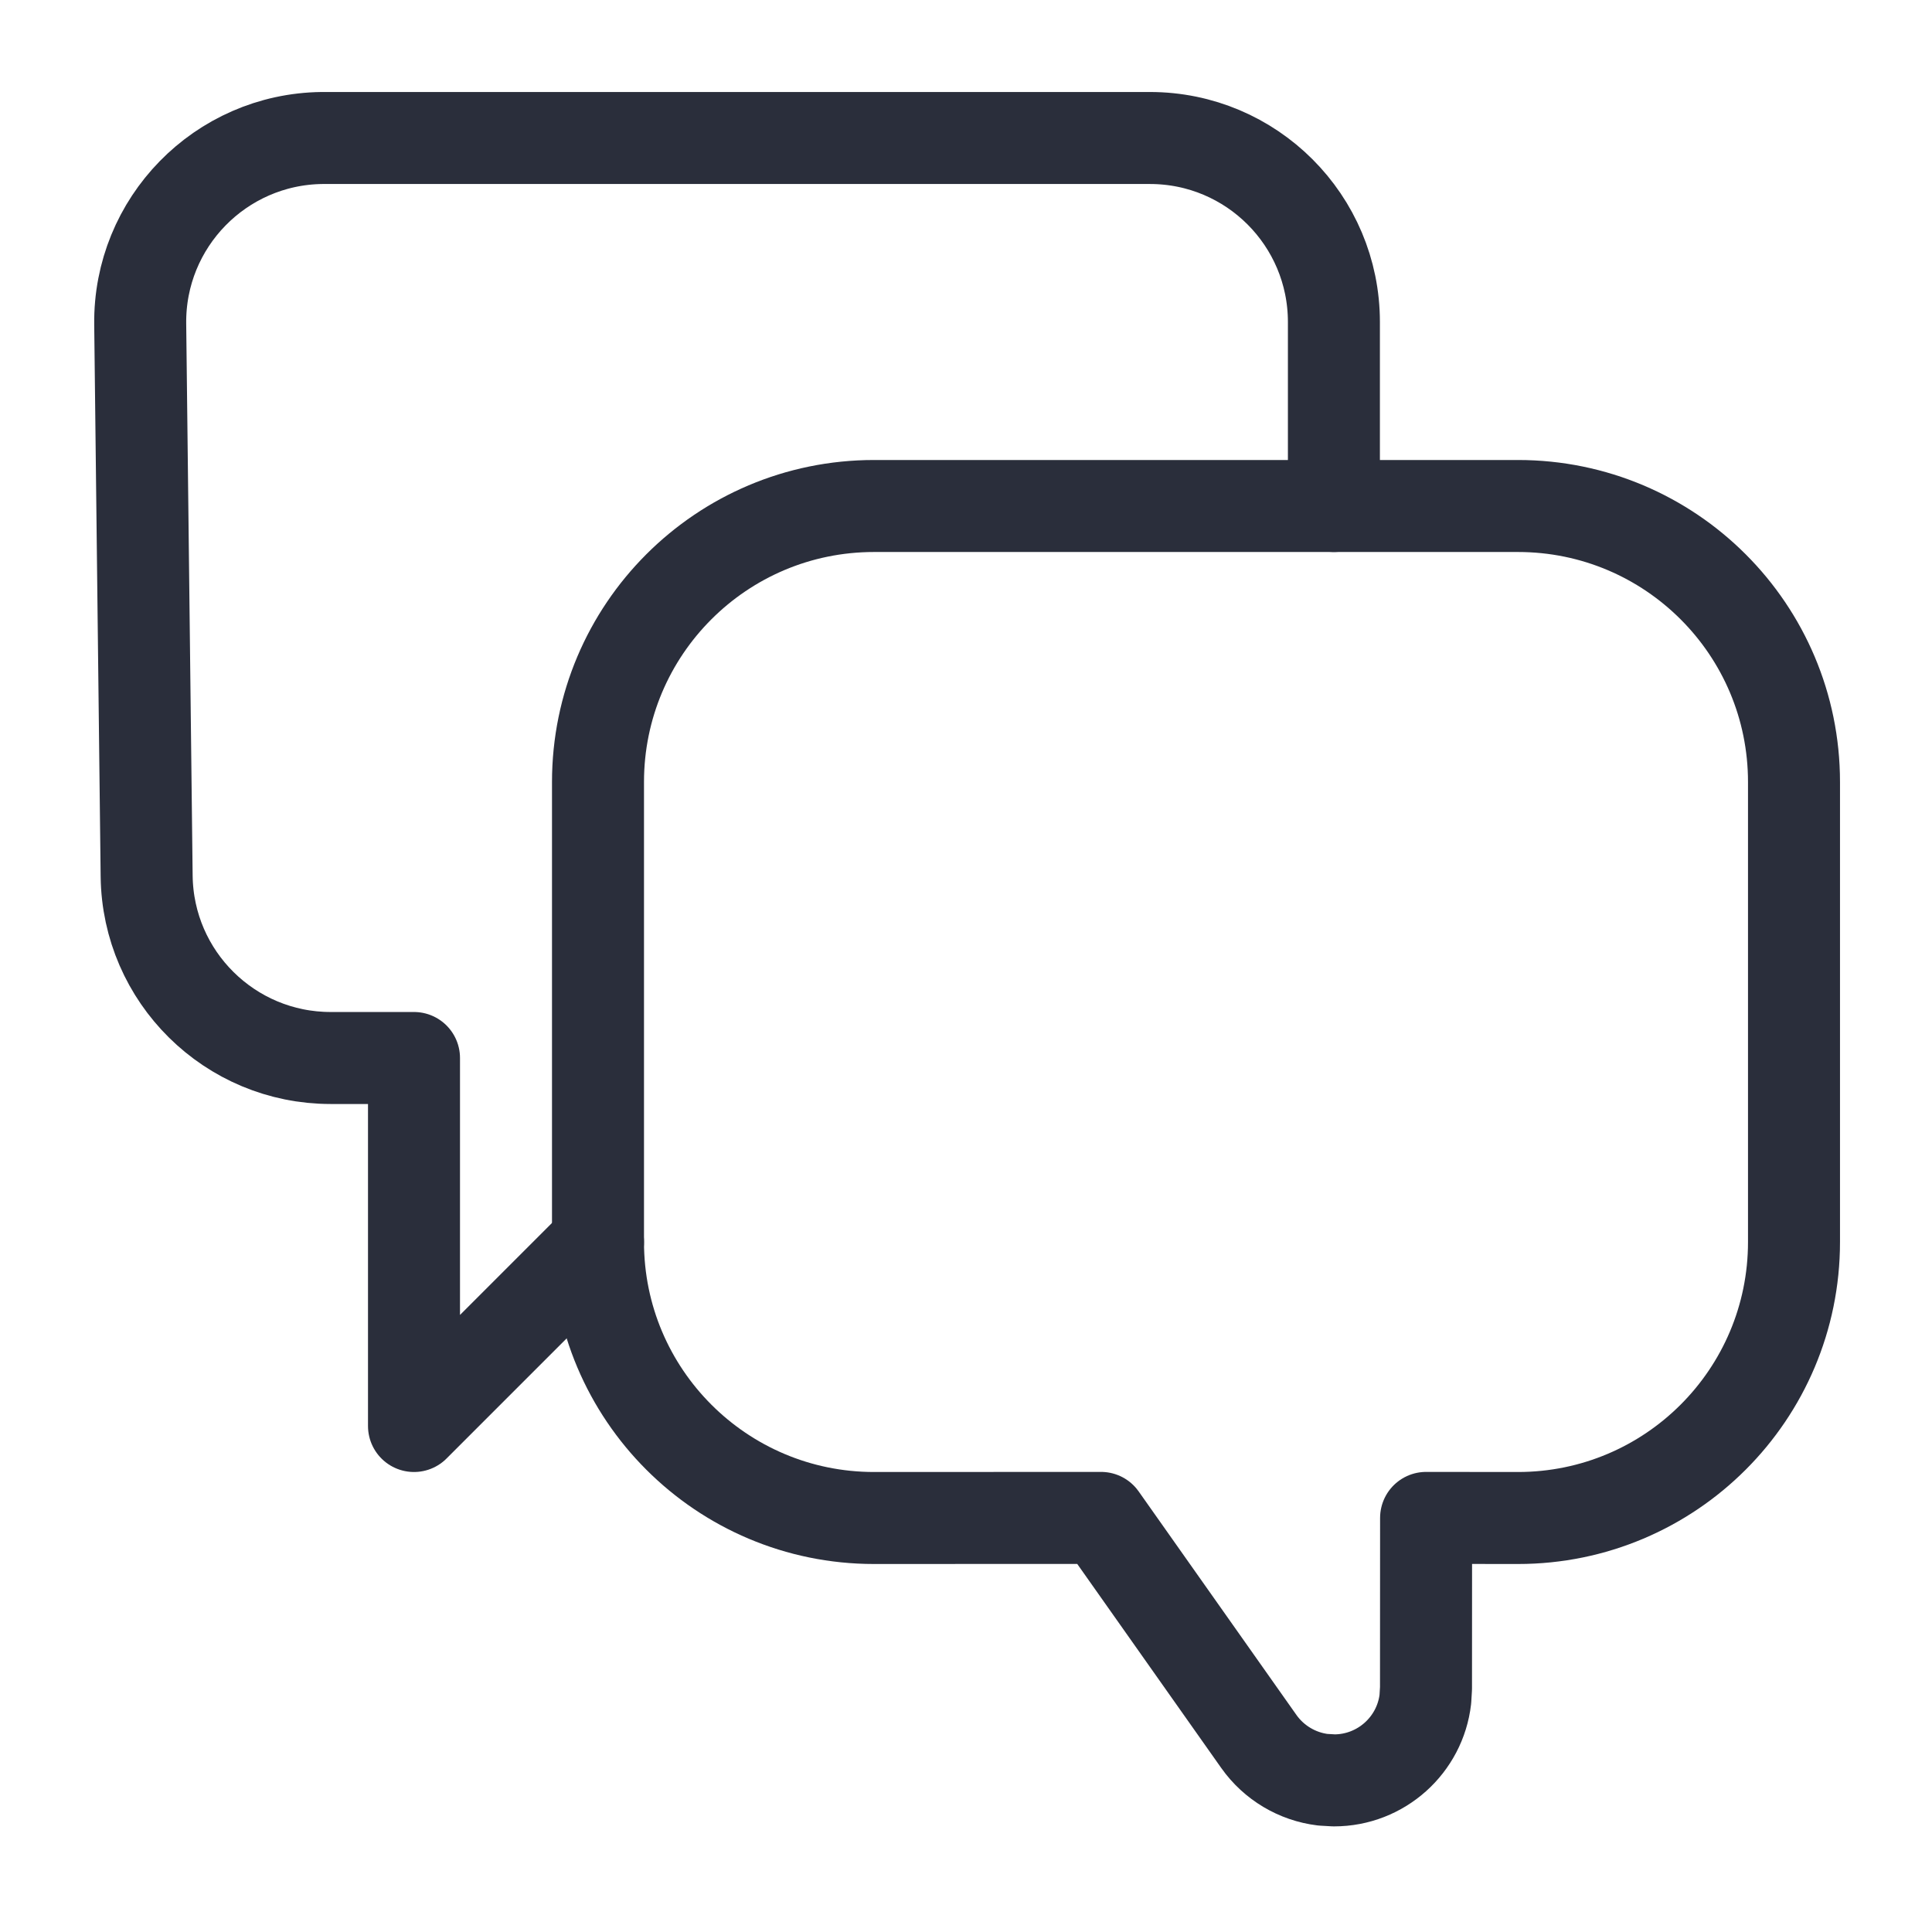
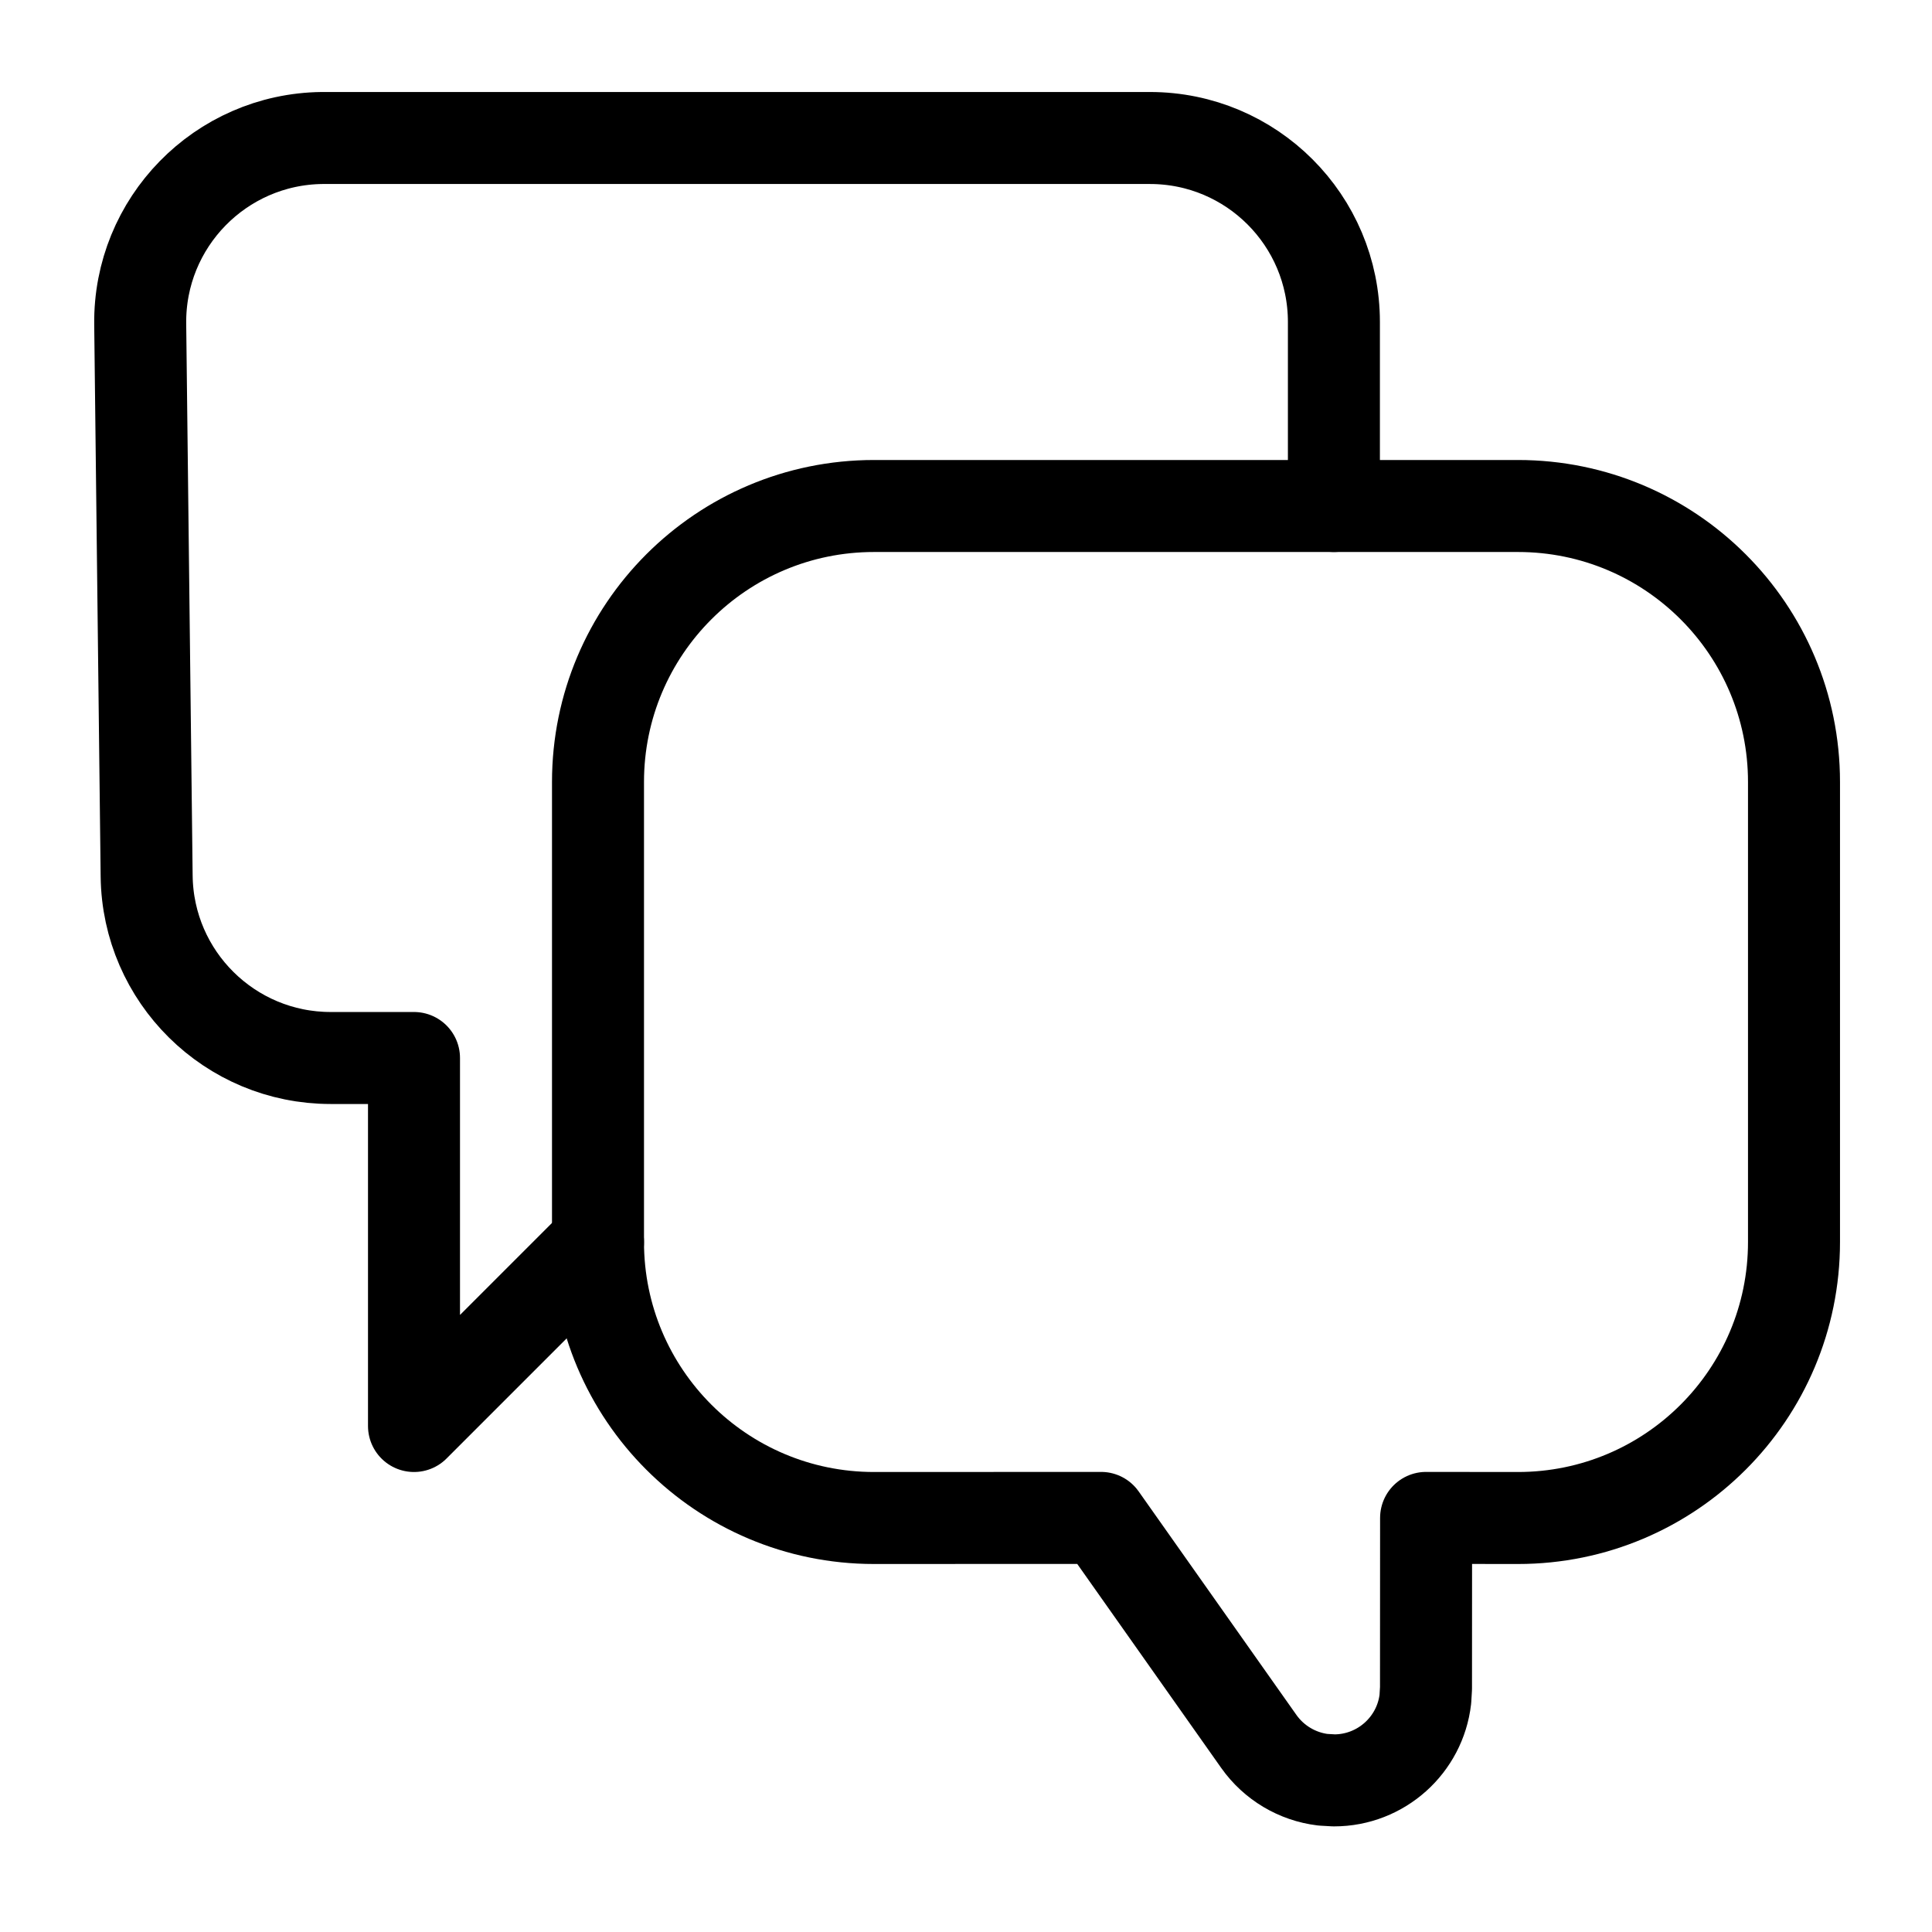
<svg xmlns="http://www.w3.org/2000/svg" height="21" viewBox="0 0 21 21" width="21">
-   <g fill="none" fill-rule="evenodd" stroke="#2a2e3b" stroke-linecap="round" stroke-linejoin="round" transform="translate(1 1)">
+   <g fill="none" fill-rule="evenodd" stroke="currentColor" stroke-linecap="round" stroke-linejoin="round" transform="translate(1 1)">
    <path d="m8.5 4.5c-1.657 0-3 1.343-3 3v5c0 1.657 1.343 3 3 3l2.468-.001 1.715 2.43c.164.232.418.382.696.416l.121.007c.513 0 .936-.386.993-.883l.007-.117.001-1.853.999.001c1.657 0 3-1.343 3-3v-5c0-1.657-1.343-3-3-3z" />
    <path d="m5.5 12.5-2 2v-4h-.906c-1.095 0-1.987-.881-2-1.977l-.07-6c-.013-1.104.872-2.01 1.976-2.023.008-0.0.016-0.0.023-0h8.976c1.105 0 2 .895 2 2v2" />
  </g>
</svg>
